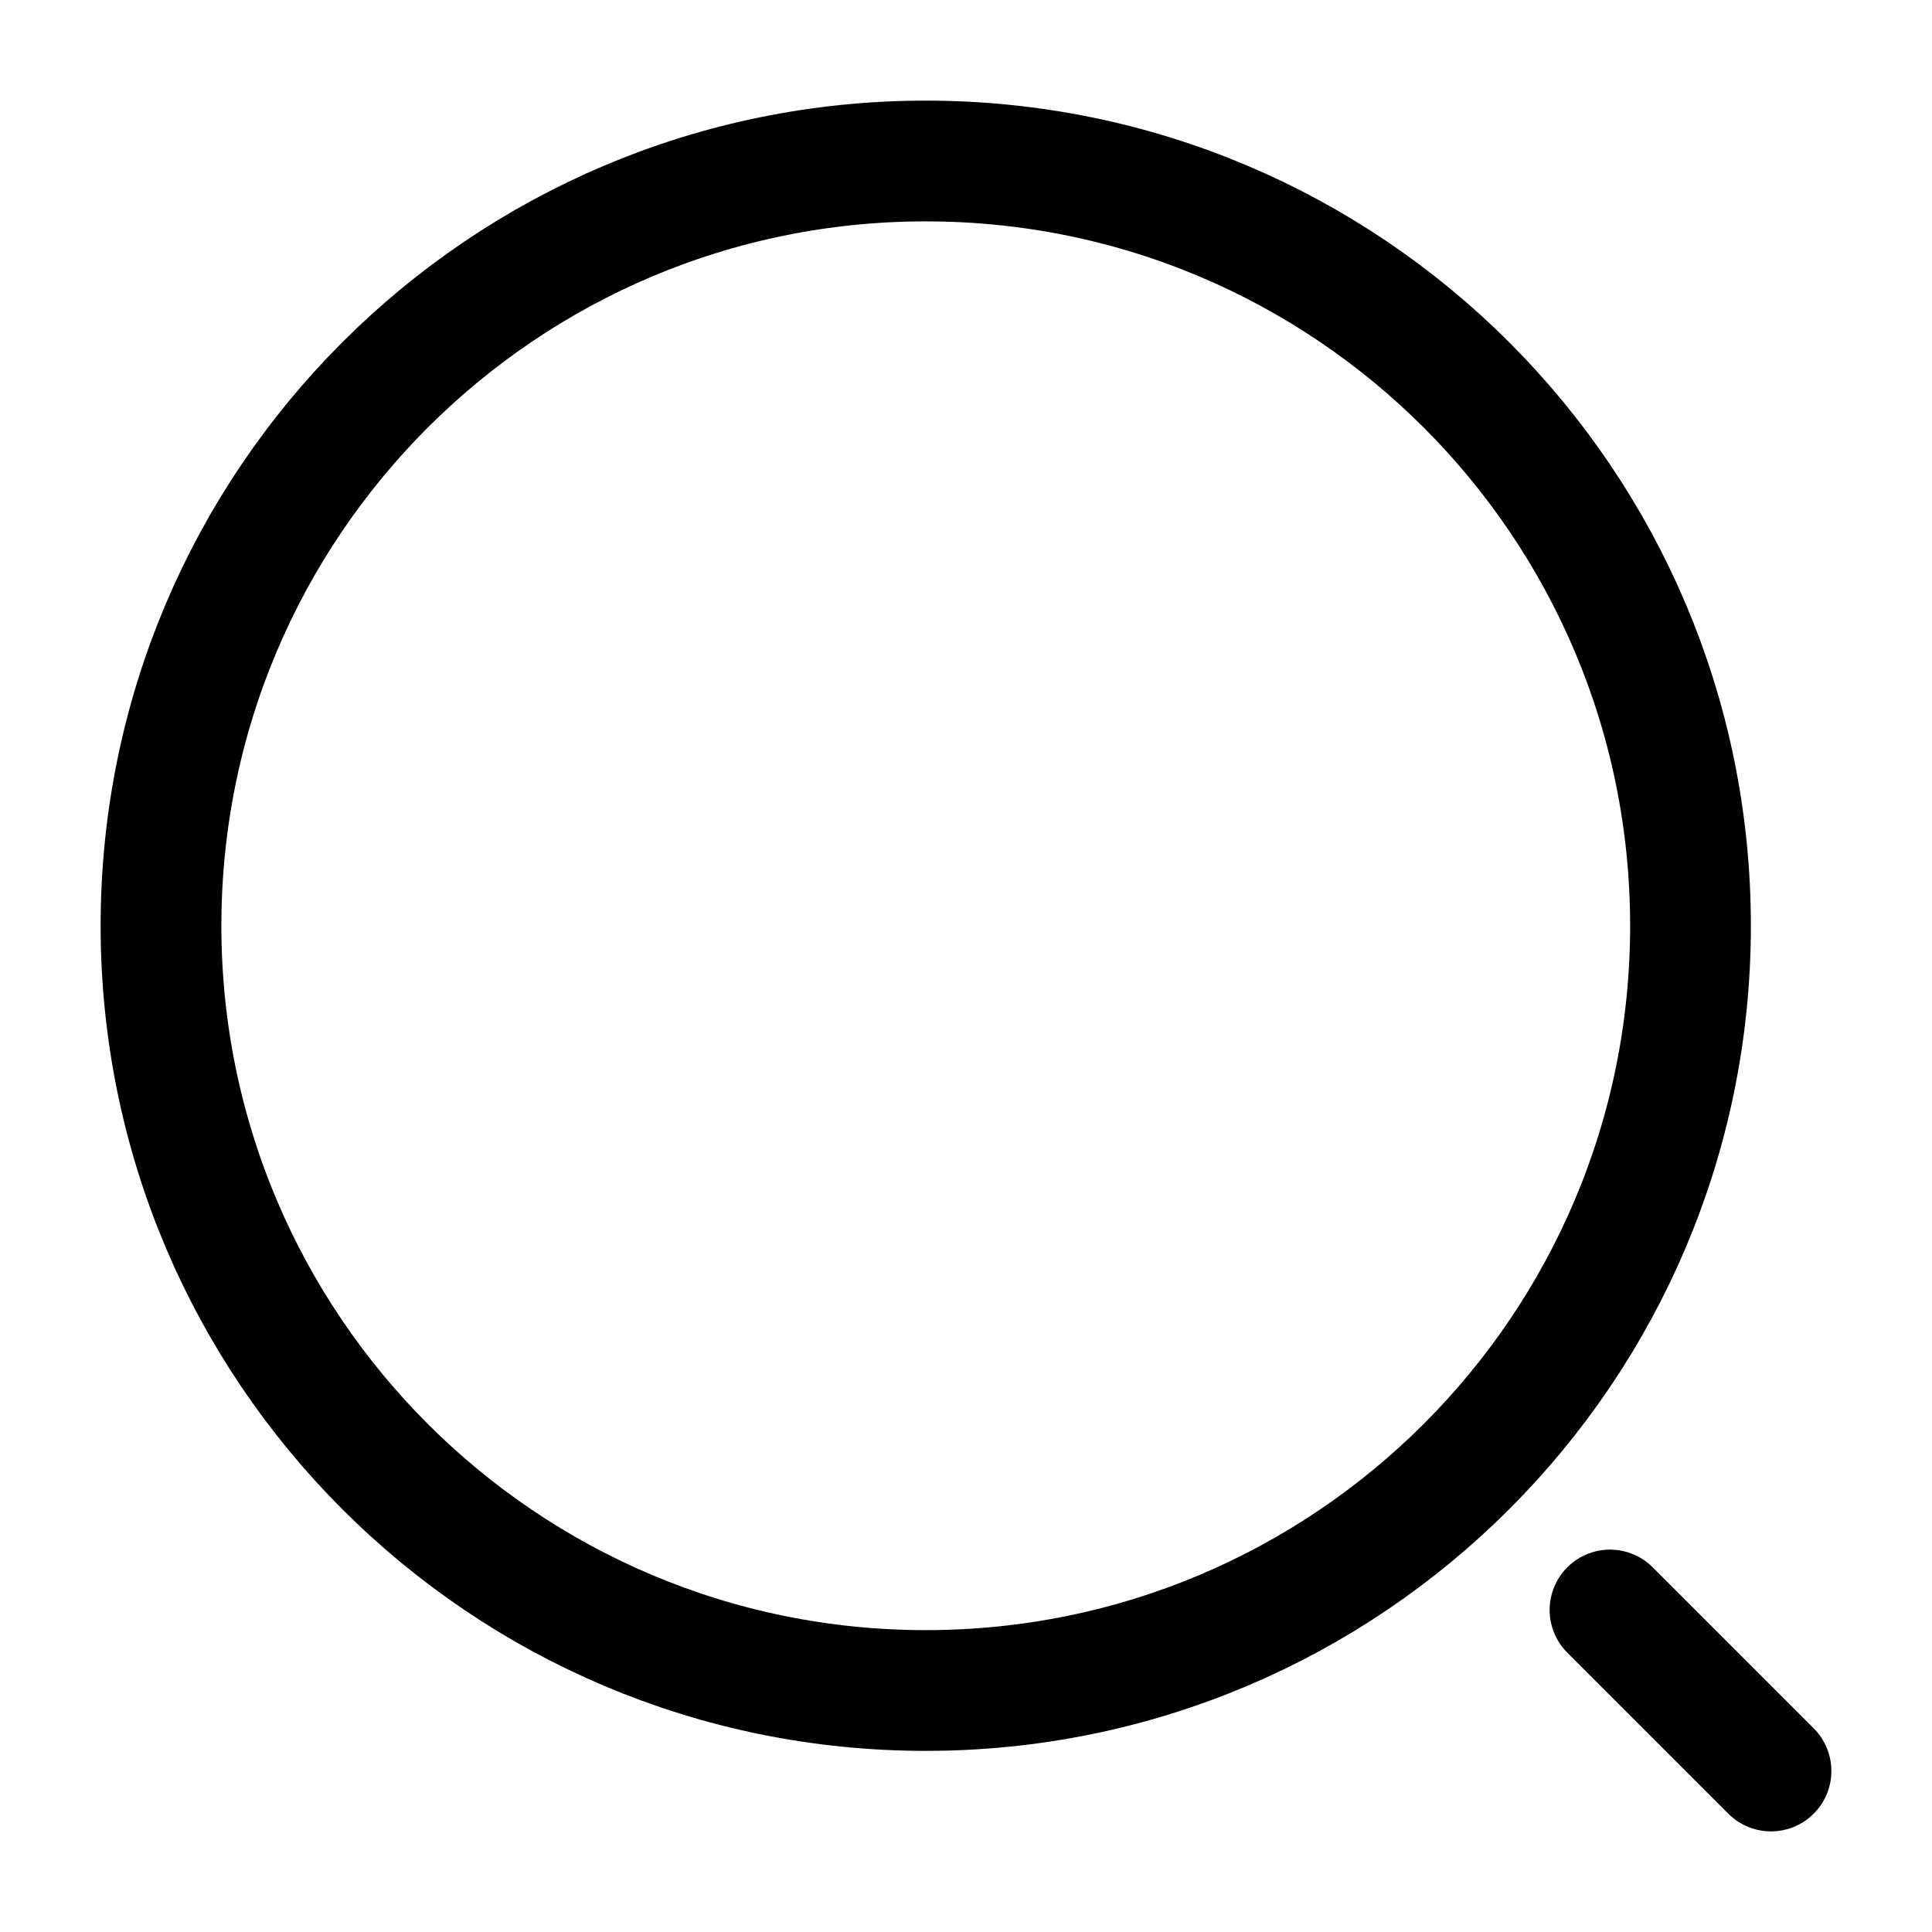
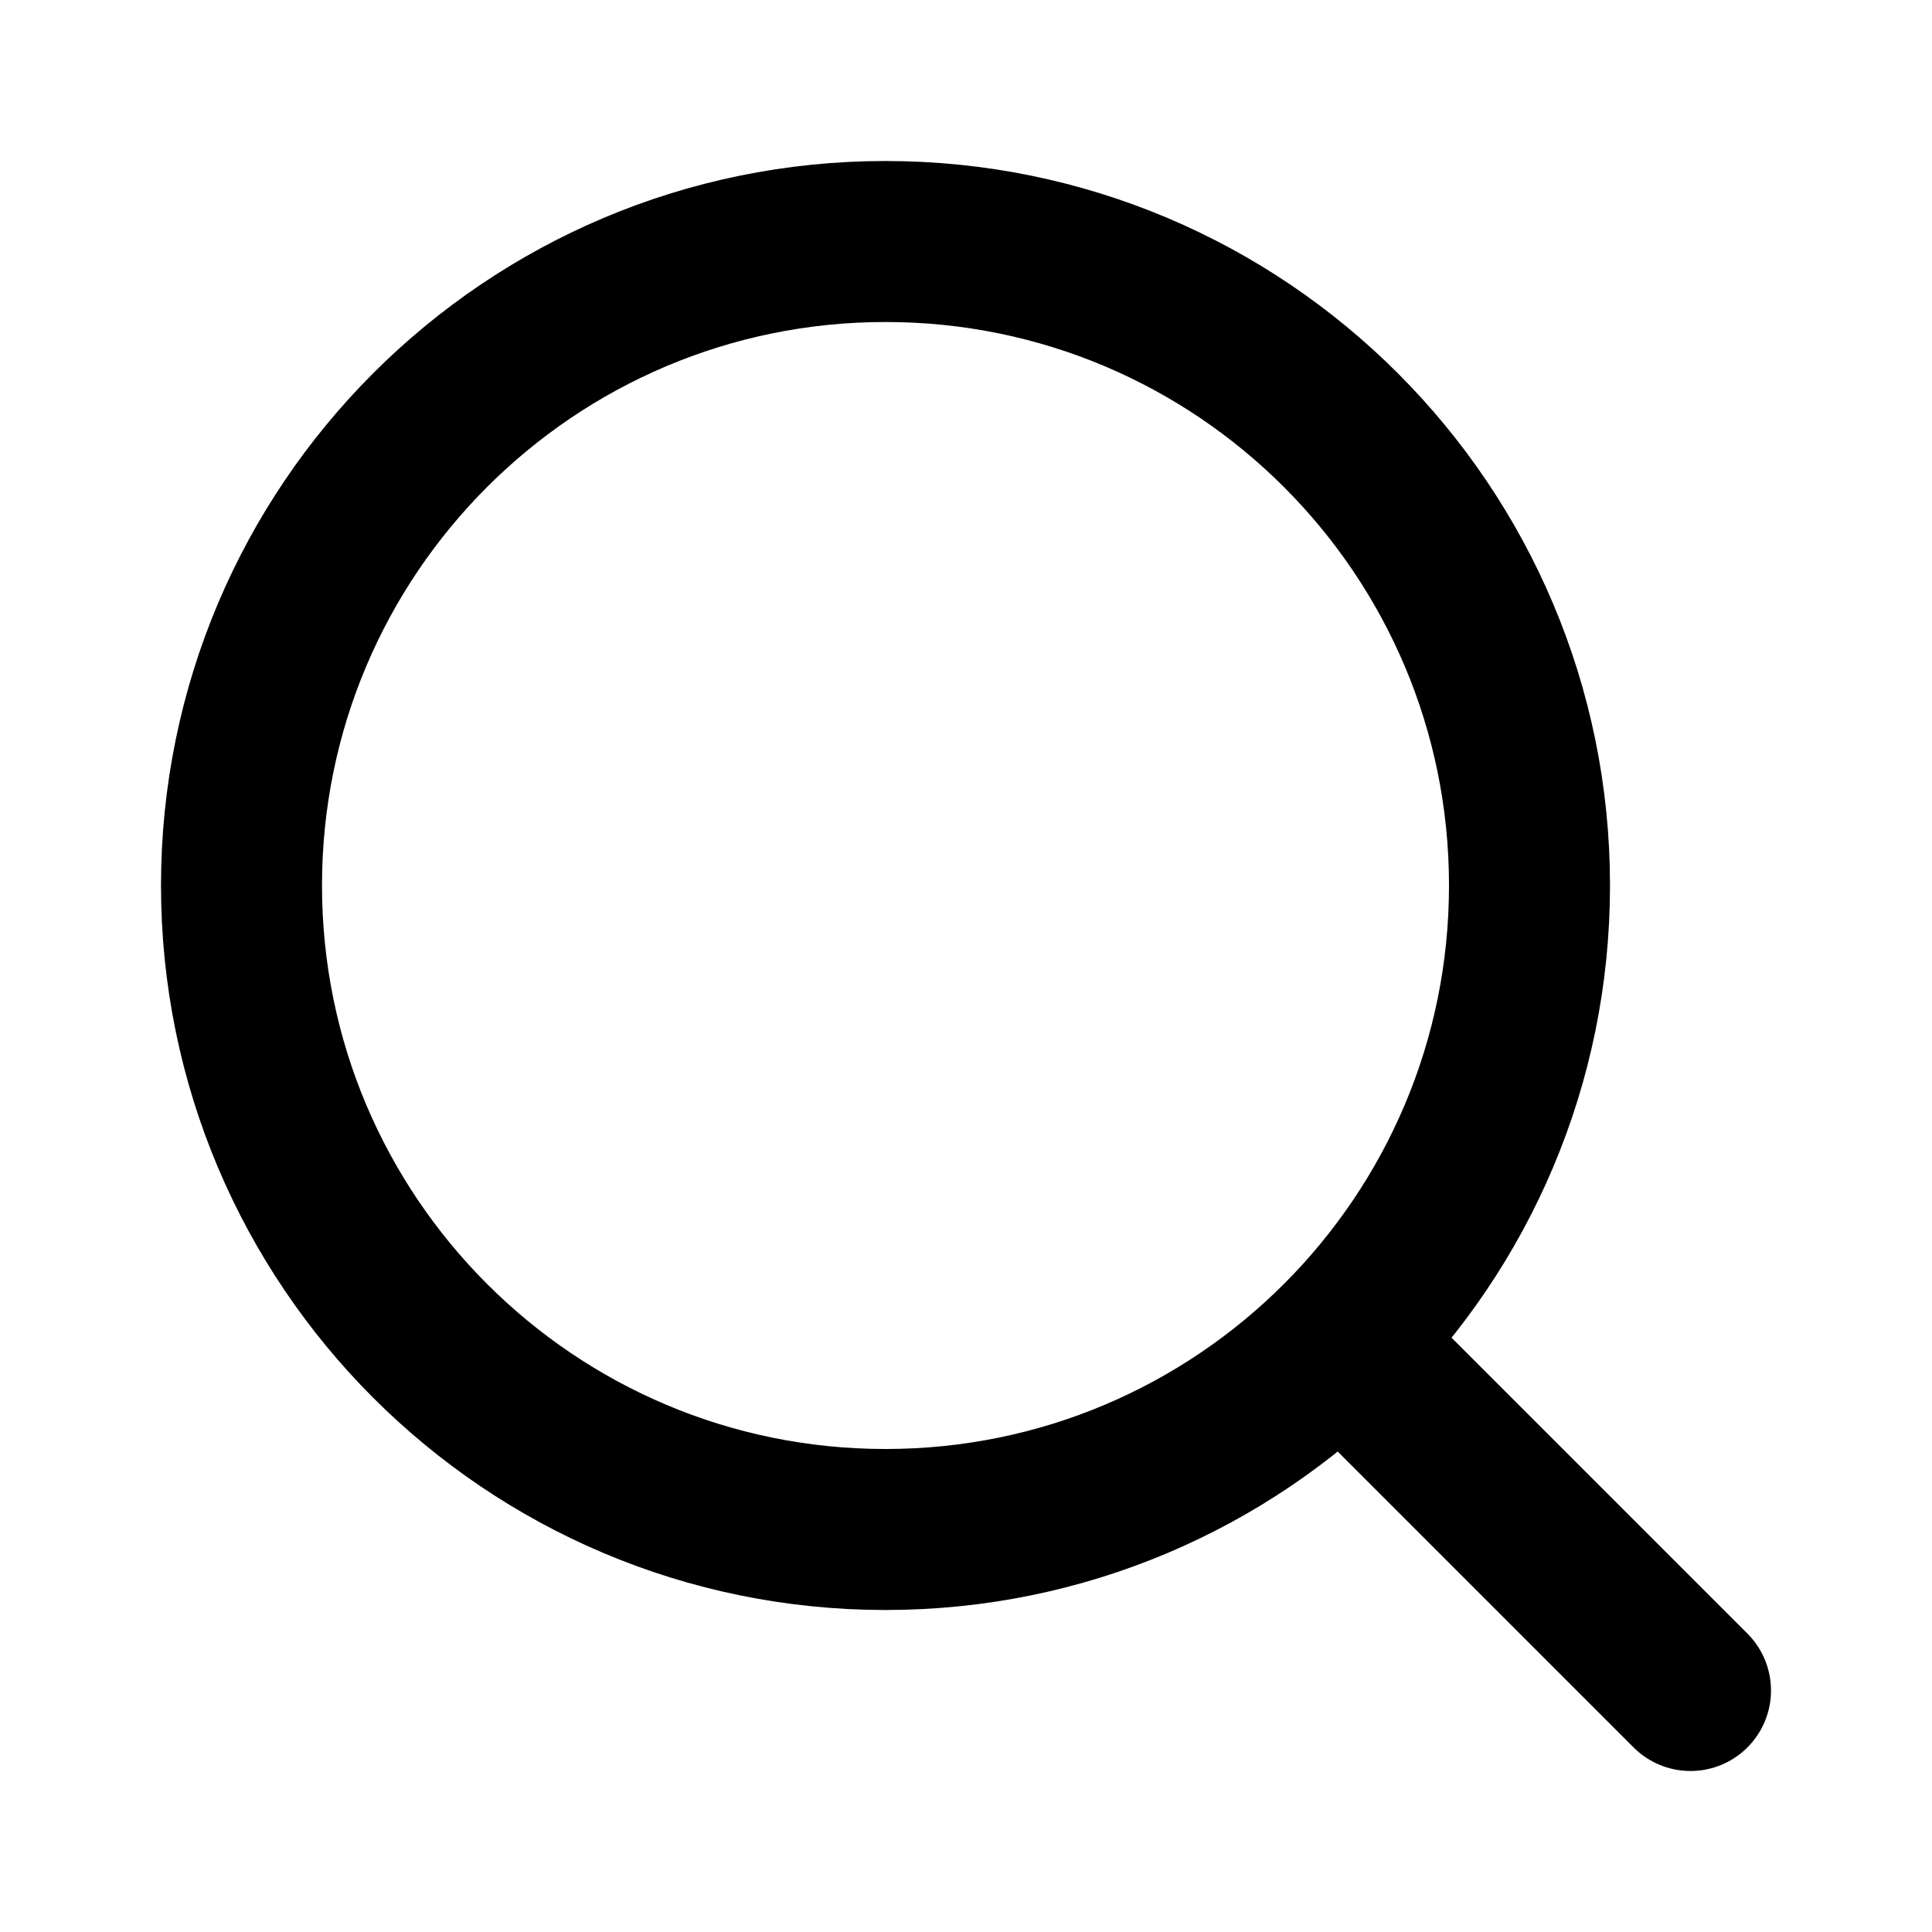
<svg xmlns="http://www.w3.org/2000/svg" width="24" height="24" viewBox="0 0 24 24" fill="none">
-   <path d="M11.5 21C16.747 21 21 16.747 21 11.5C21 6.253 16.747 2 11.5 2C6.253 2 2 6.253 2 11.5C2 16.747 6.253 21 11.5 21Z" stroke="black" stroke-width="1.5" stroke-linecap="round" stroke-linejoin="round" />
-   <path d="M22 22L20 20" stroke="black" stroke-width="1.5" stroke-linecap="round" stroke-linejoin="round" />
+   <path d="M11 19C15.418 19 19 15.418 19 11C19 6.582 15.418 3 11 3C6.582 3 3 6.582 3 11C3 15.418 6.582 19 11 19Z" stroke="black" stroke-width="2" stroke-linecap="round" stroke-linejoin="round" />
+   <path d="M21 21L16.7 16.7" stroke="black" stroke-width="2" stroke-linecap="round" stroke-linejoin="round" />
</svg>
